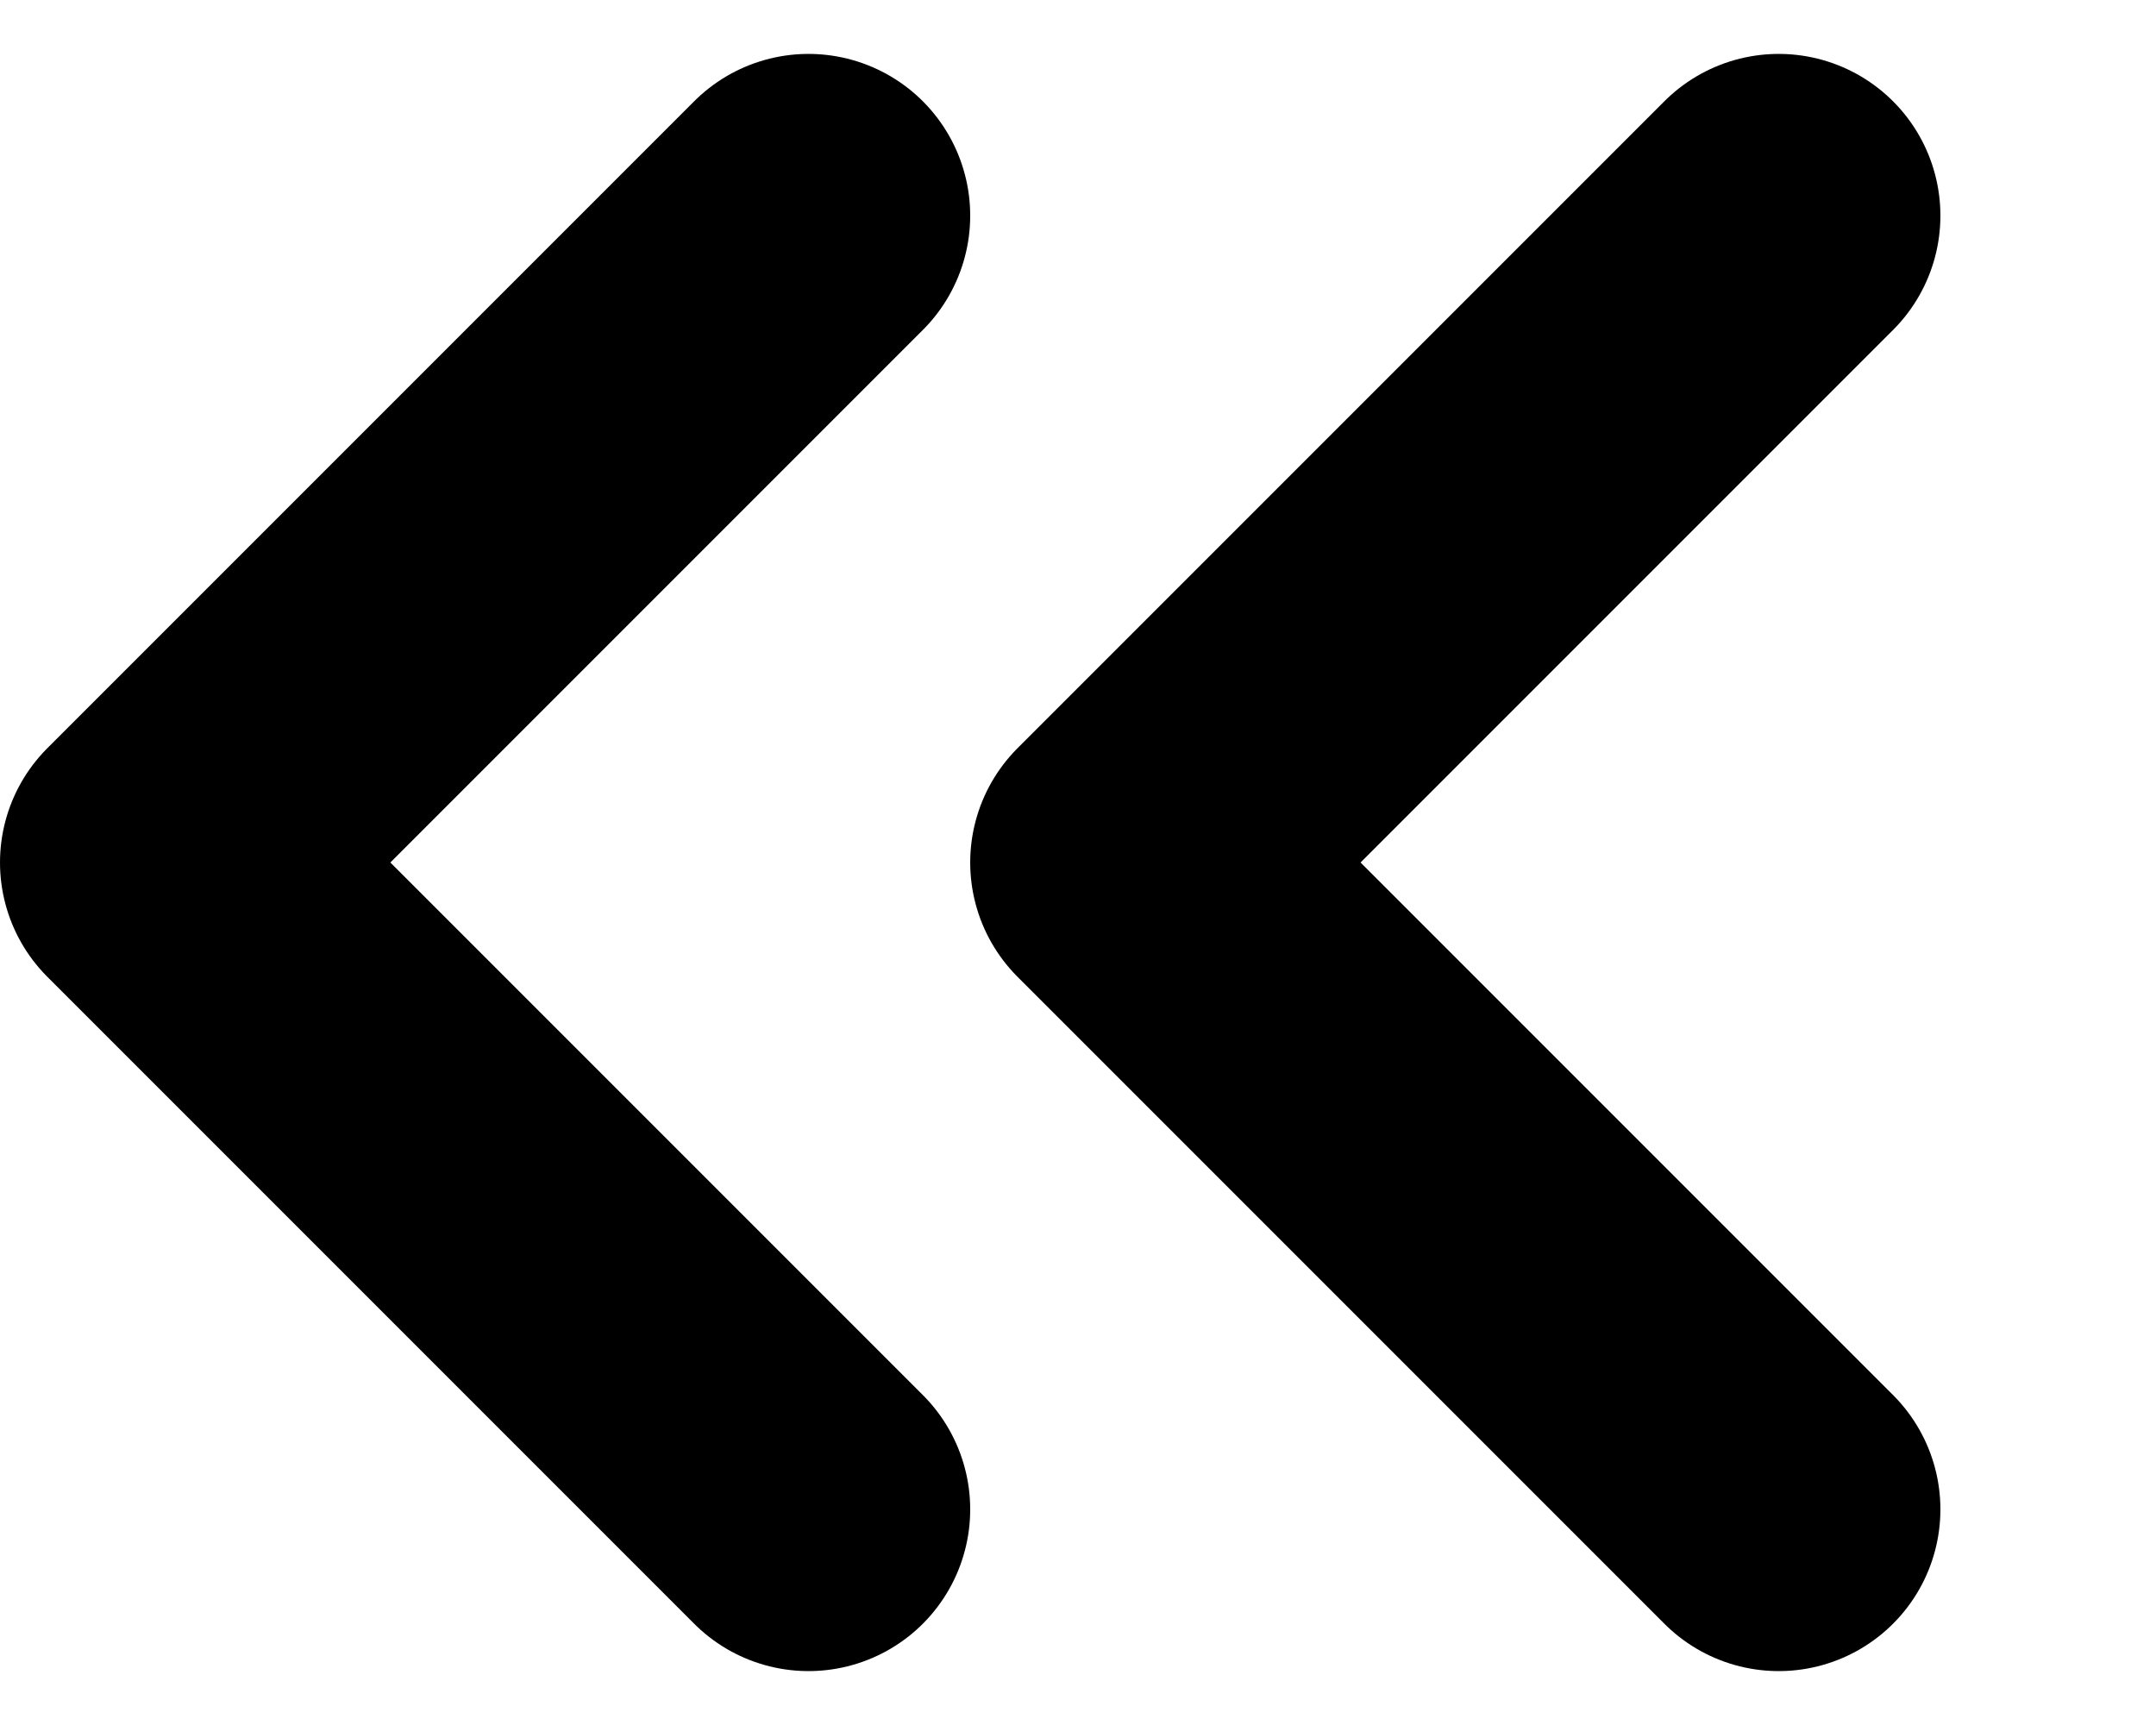
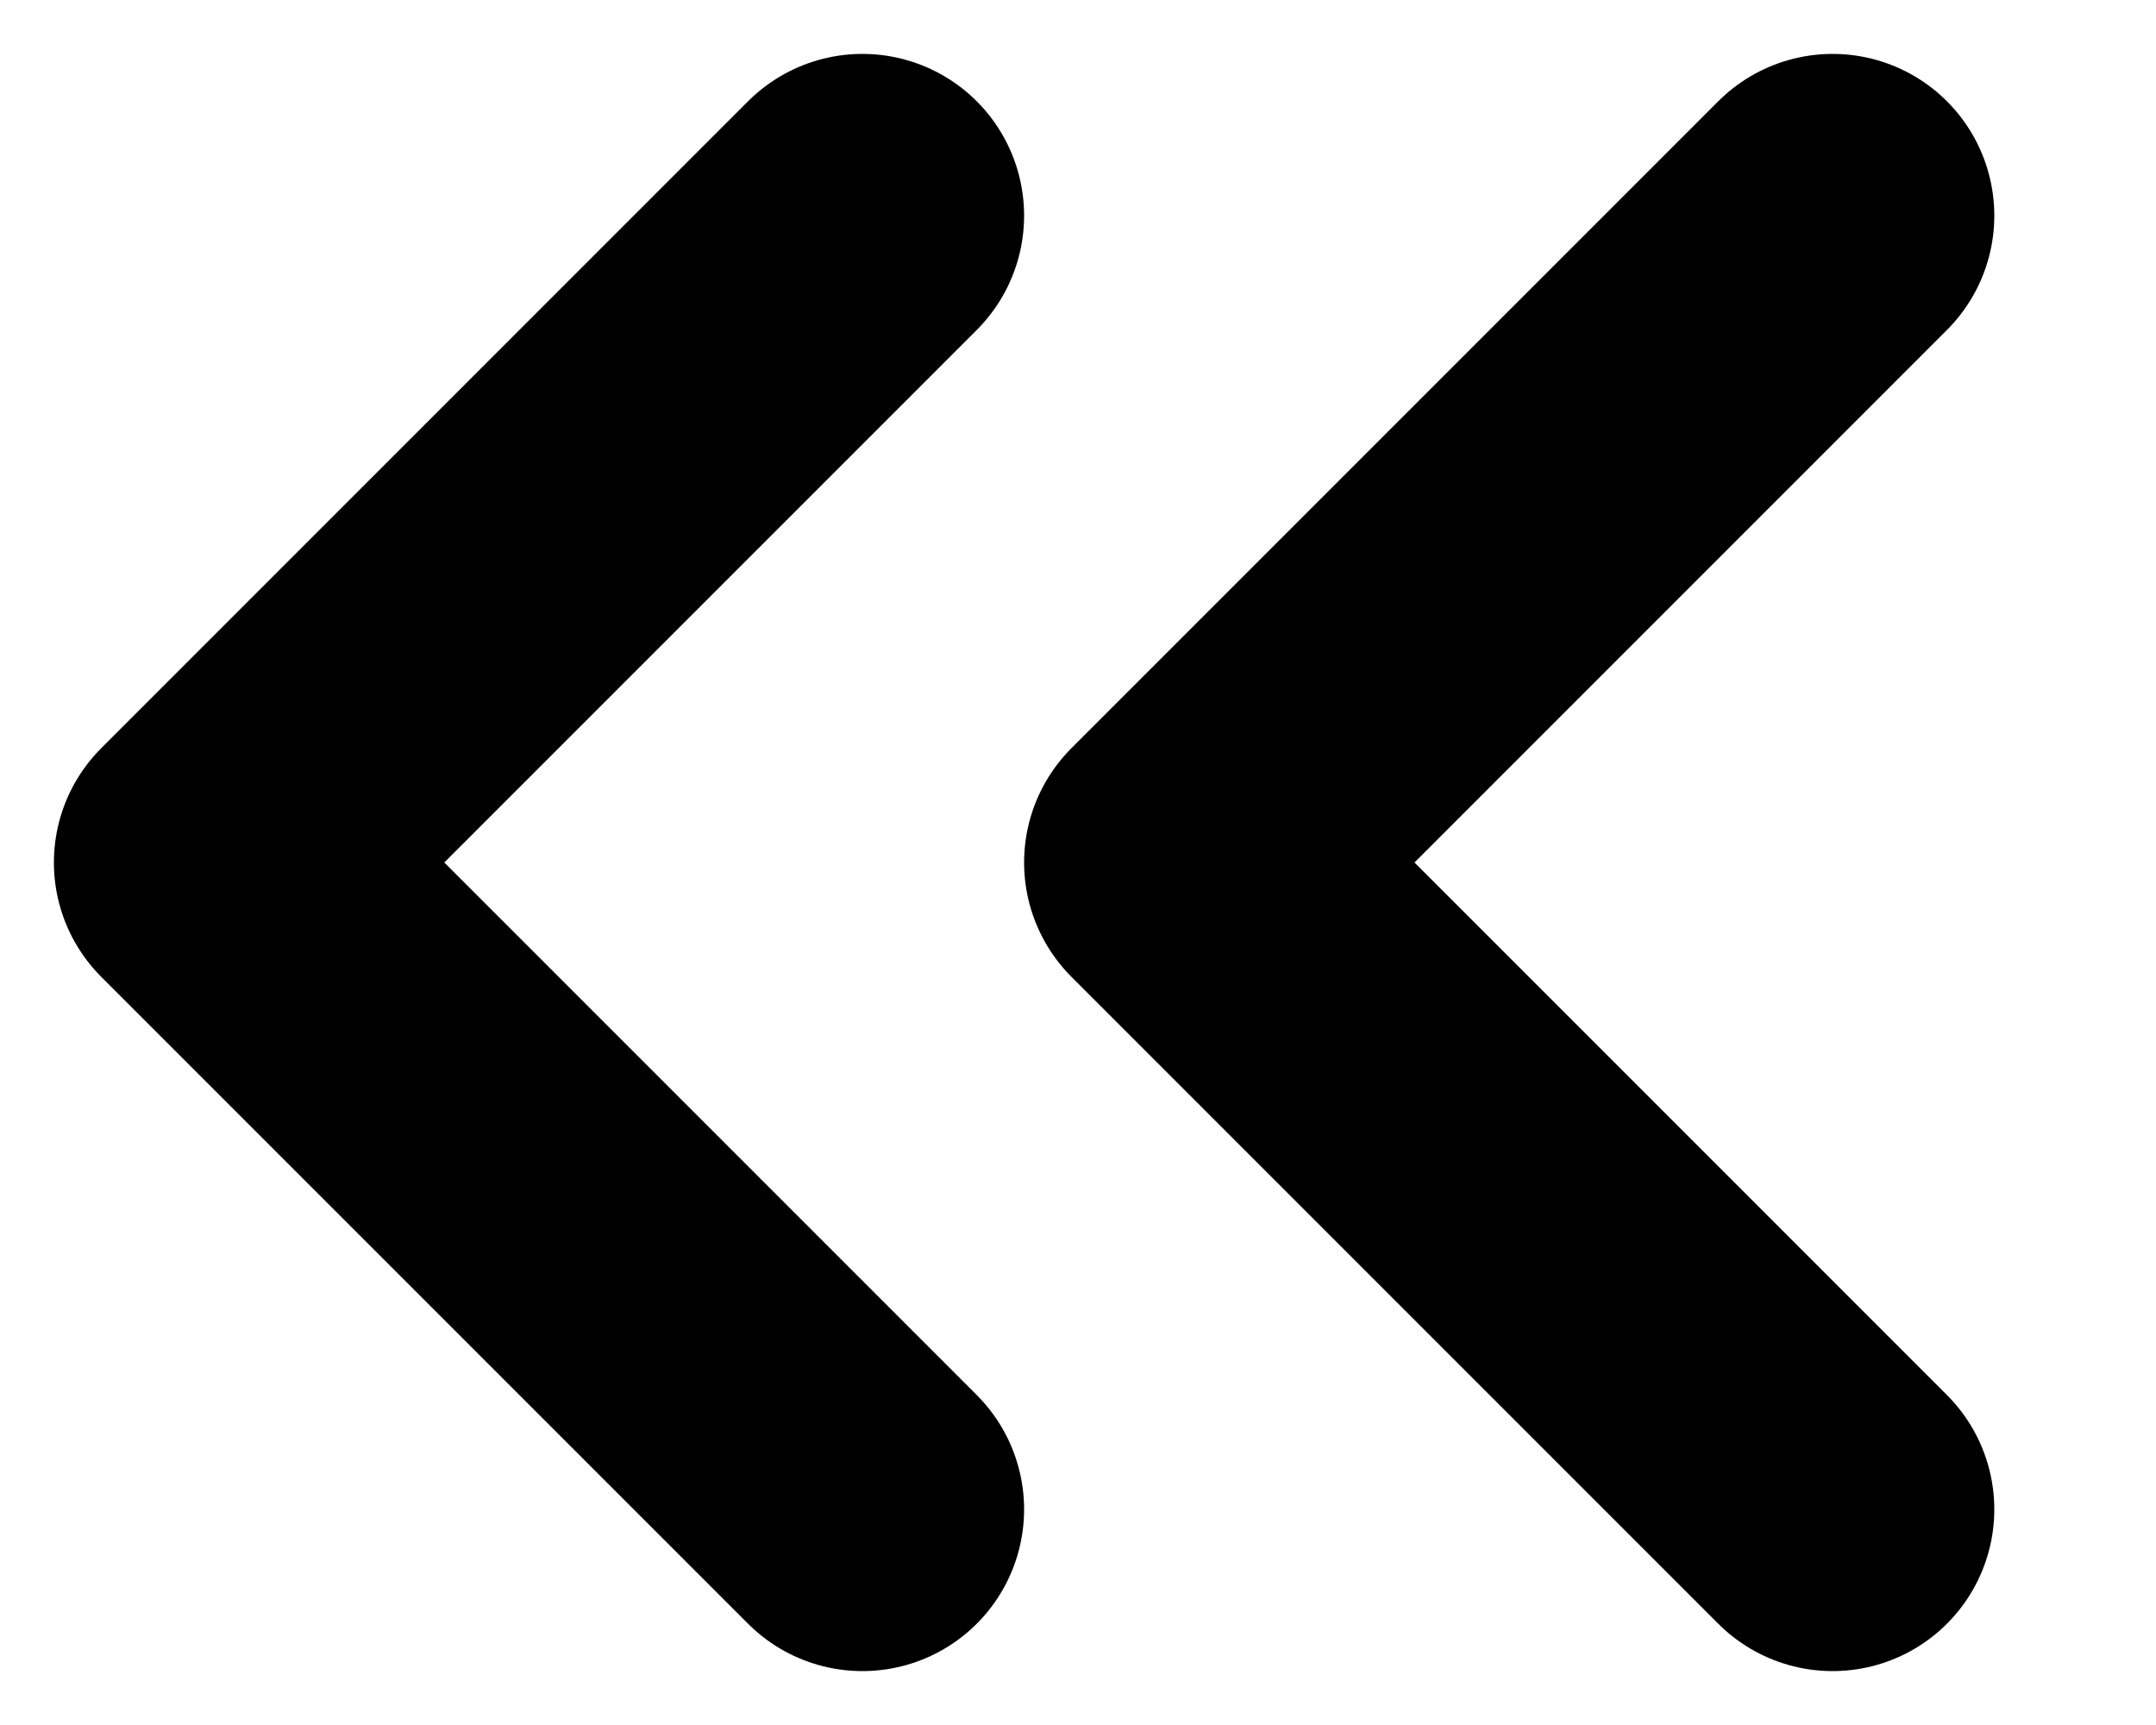
<svg xmlns="http://www.w3.org/2000/svg" width="20" height="16" viewBox="0 0 20 16" fill="none">
-   <path d="M7.5 2L1.5 8L7.5 14" stroke="black" stroke-width="3" stroke-linecap="round" stroke-linejoin="round" />
-   <path d="M16.5 2L10.5 8L16.5 14" stroke="black" stroke-width="3" stroke-linecap="round" stroke-linejoin="round" />
+   <path d="M8 2L2 8L8 14" stroke="black" stroke-width="3" stroke-linecap="round" stroke-linejoin="round" />
+   <path d="M17 2L11 8L17 14" stroke="black" stroke-width="3" stroke-linecap="round" stroke-linejoin="round" />
</svg>
